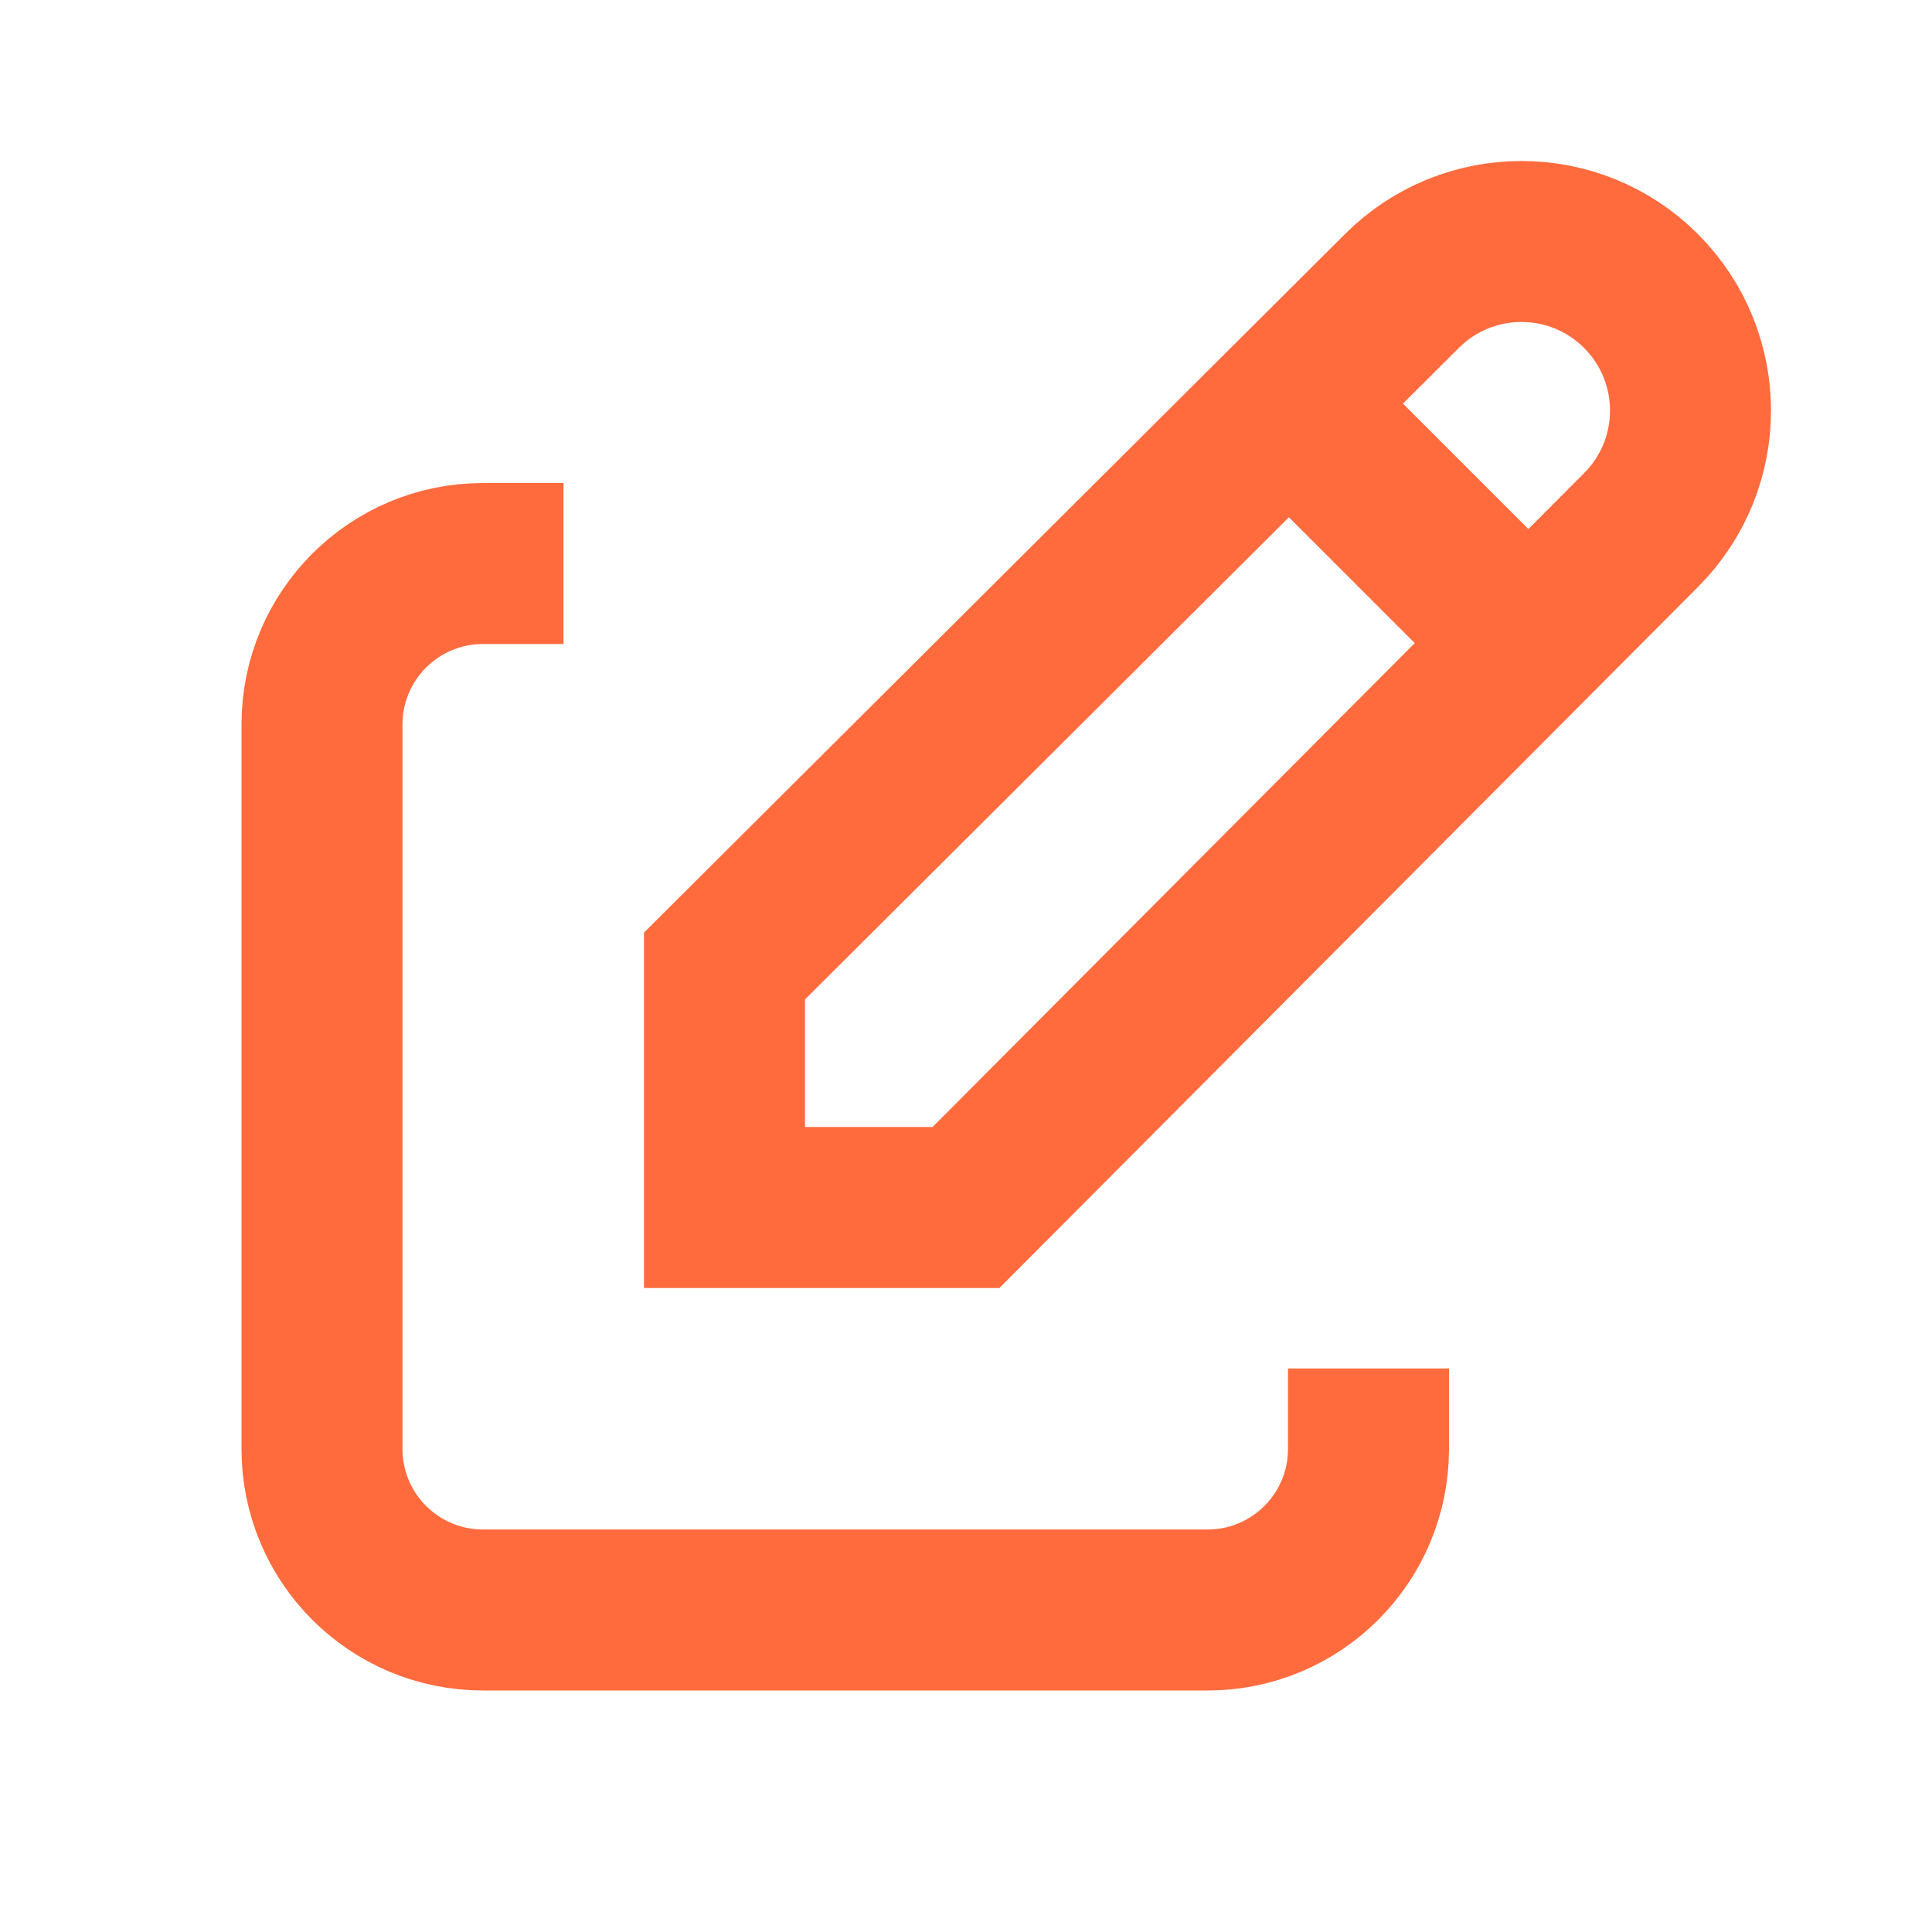
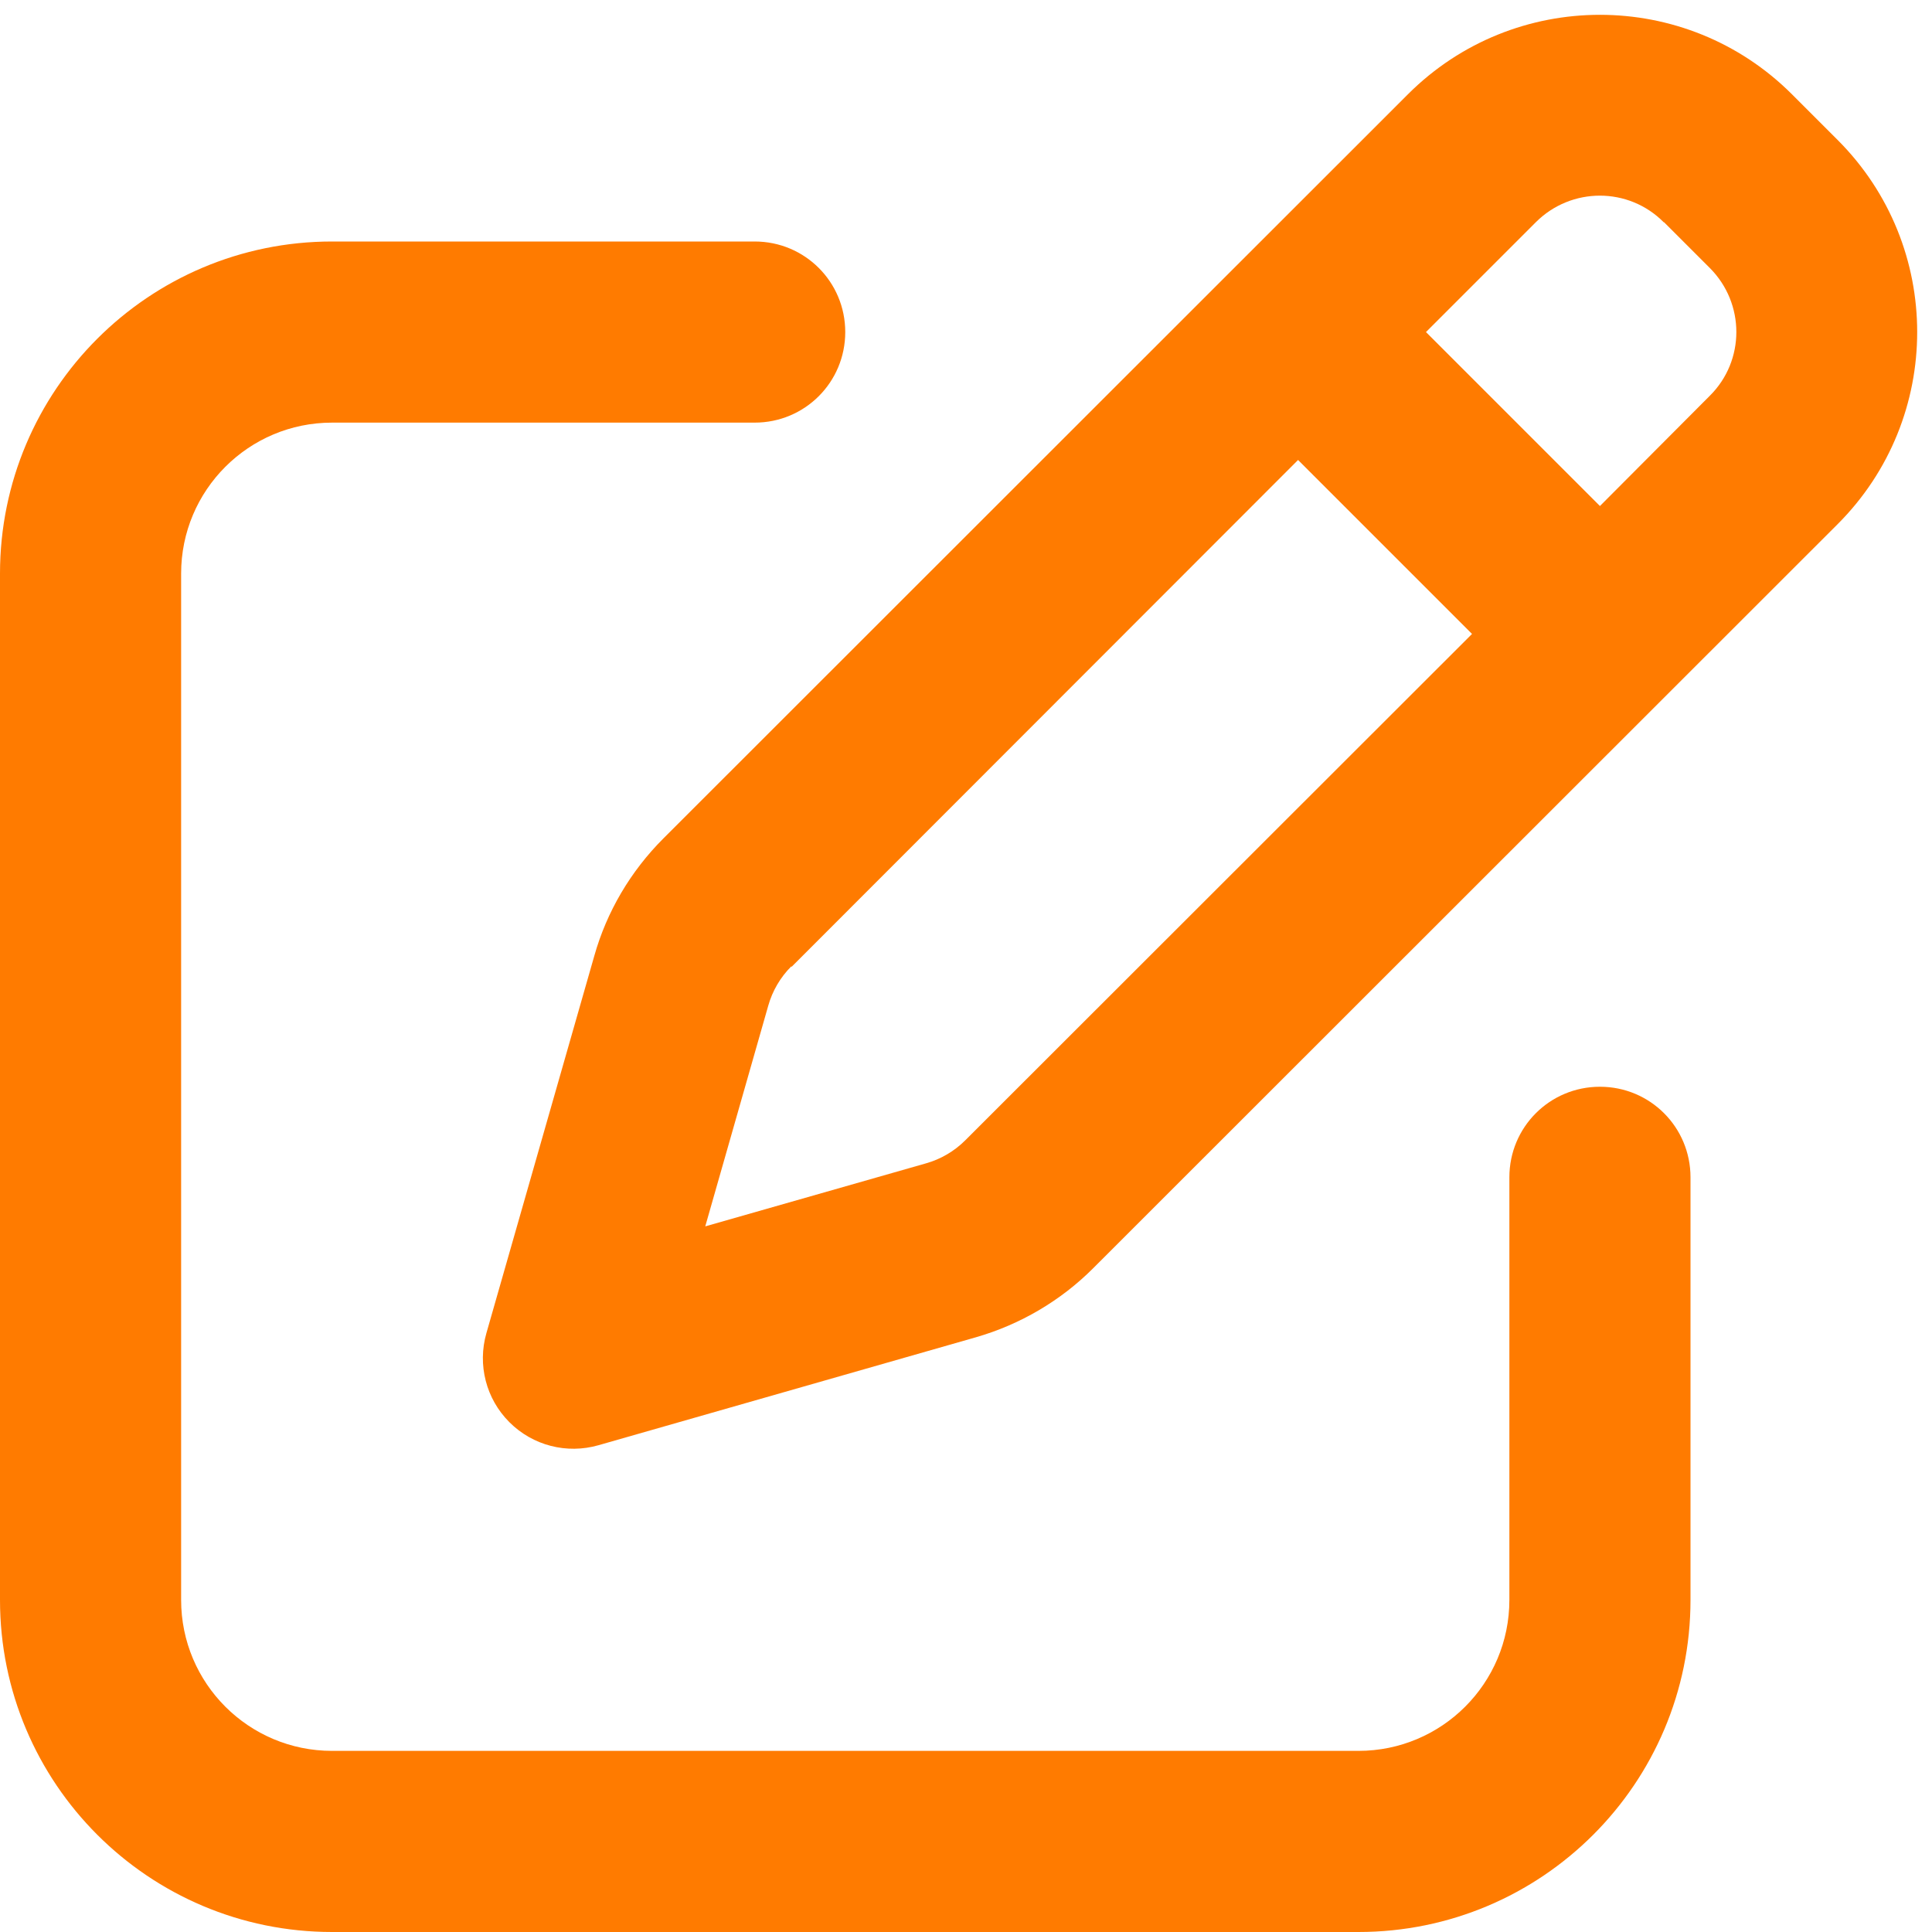
- <svg xmlns="http://www.w3.org/2000/svg" width="1024" height="1024" viewBox="0 0 24 24">
-   <g fill="none" stroke="#ff6b3d" stroke-line-cap="round" stroke-line-join="round" stroke-width="2">
-     <path d="M7 7H6a2 2 0 0 0-2 2v9a2 2 0 0 0 2 2h9a2 2 0 0 0 2-2v-1" />
-     <path d="M20.385 6.585a2.1 2.1 0 0 0-2.97-2.97L9 12v3h3l8.385-8.415zM16 5l3 3" />
-   </g>
+ <svg xmlns="http://www.w3.org/2000/svg" height="1em" viewBox="0 0 512 512">
+   <style>svg{fill:#ff7b00}</style>
+   <path d="M441 58.9L453.1 71c9.4 9.4 9.4 24.6 0 33.9L424 134.1 377.9 88 407 58.9c9.4-9.4 24.6-9.4 33.9 0zM209.8 256.2L344 121.9 390.1 168 255.8 302.2c-2.9 2.9-6.5 5-10.4 6.1l-58.5 16.7 16.7-58.5c1.1-3.9 3.2-7.5 6.1-10.4zM373.1 25L175.8 222.2c-8.7 8.7-15 19.4-18.3 31.1l-28.6 100c-2.4 8.4-.1 17.4 6.1 23.6s15.2 8.5 23.6 6.1l100-28.6c11.8-3.4 22.5-9.7 31.1-18.3L487 138.9c28.1-28.1 28.1-73.7 0-101.8L474.9 25C446.8-3.1 401.2-3.1 373.1 25zM88 64C39.4 64 0 103.4 0 152V424c0 48.6 39.4 88 88 88H360c48.6 0 88-39.4 88-88V312c0-13.3-10.7-24-24-24s-24 10.7-24 24V424c0 22.1-17.9 40-40 40H88c-22.1 0-40-17.9-40-40V152c0-22.1 17.9-40 40-40H200c13.3 0 24-10.7 24-24s-10.7-24-24-24H88z" />
</svg>
